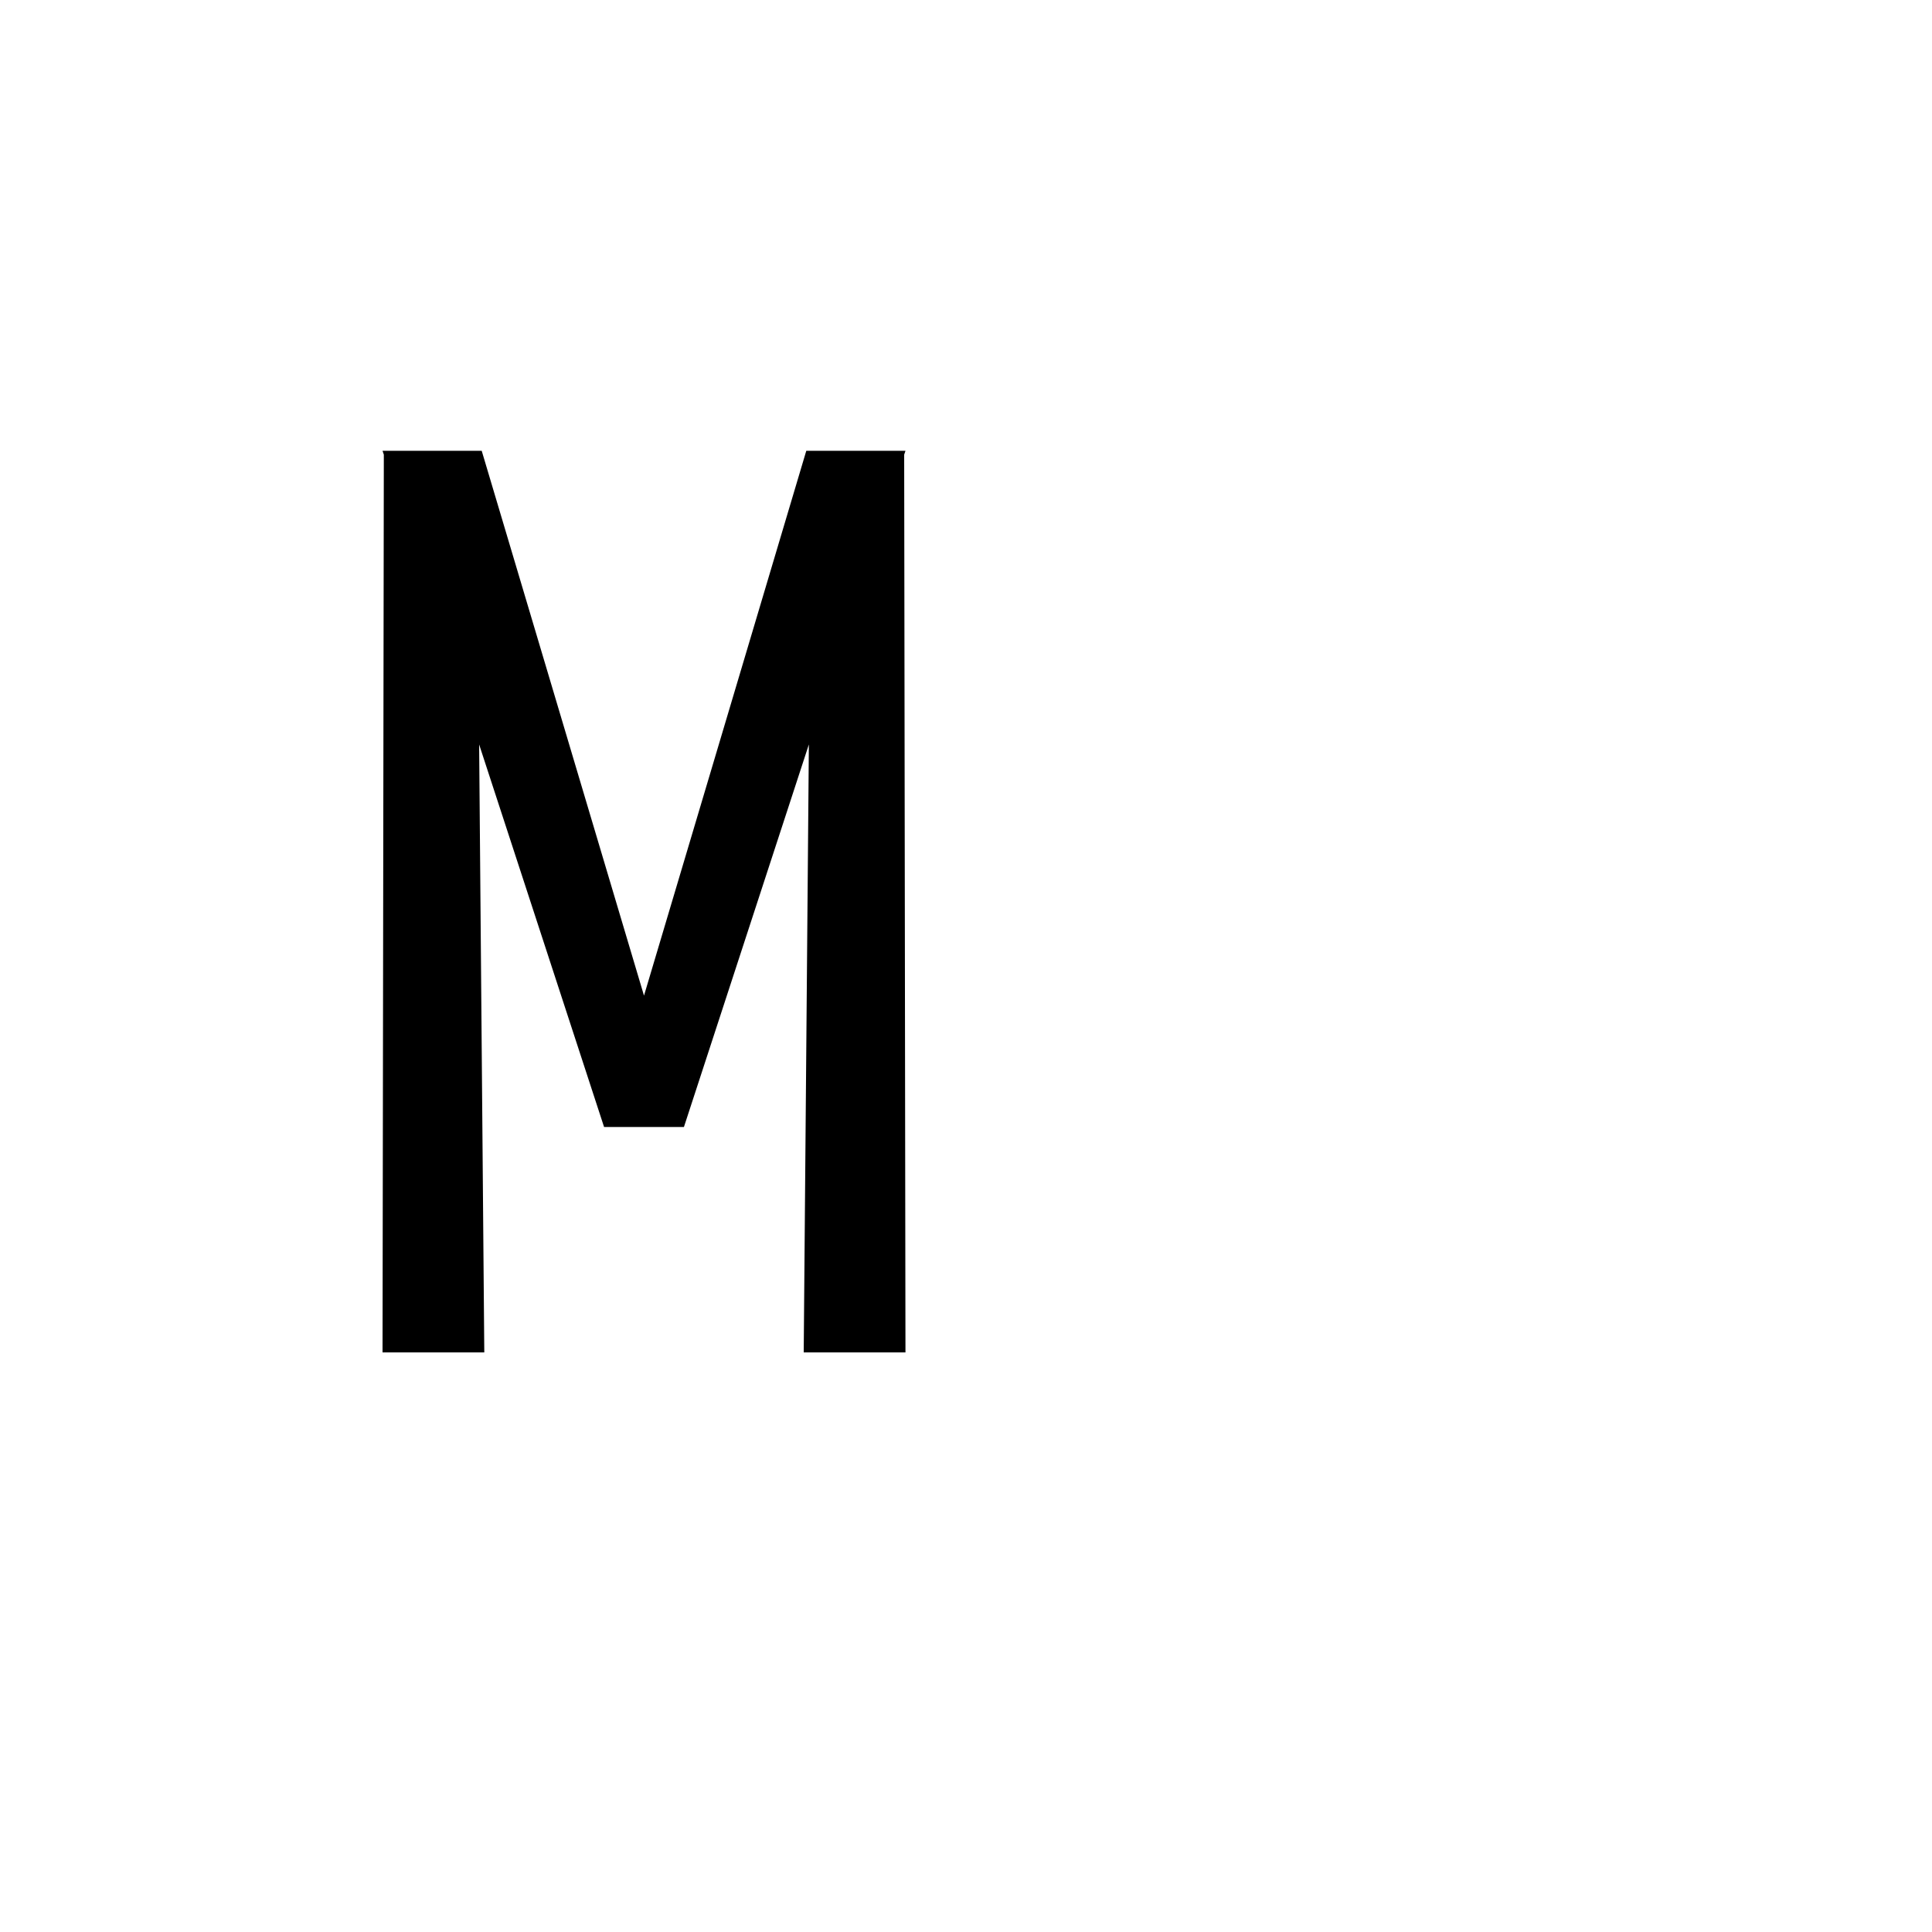
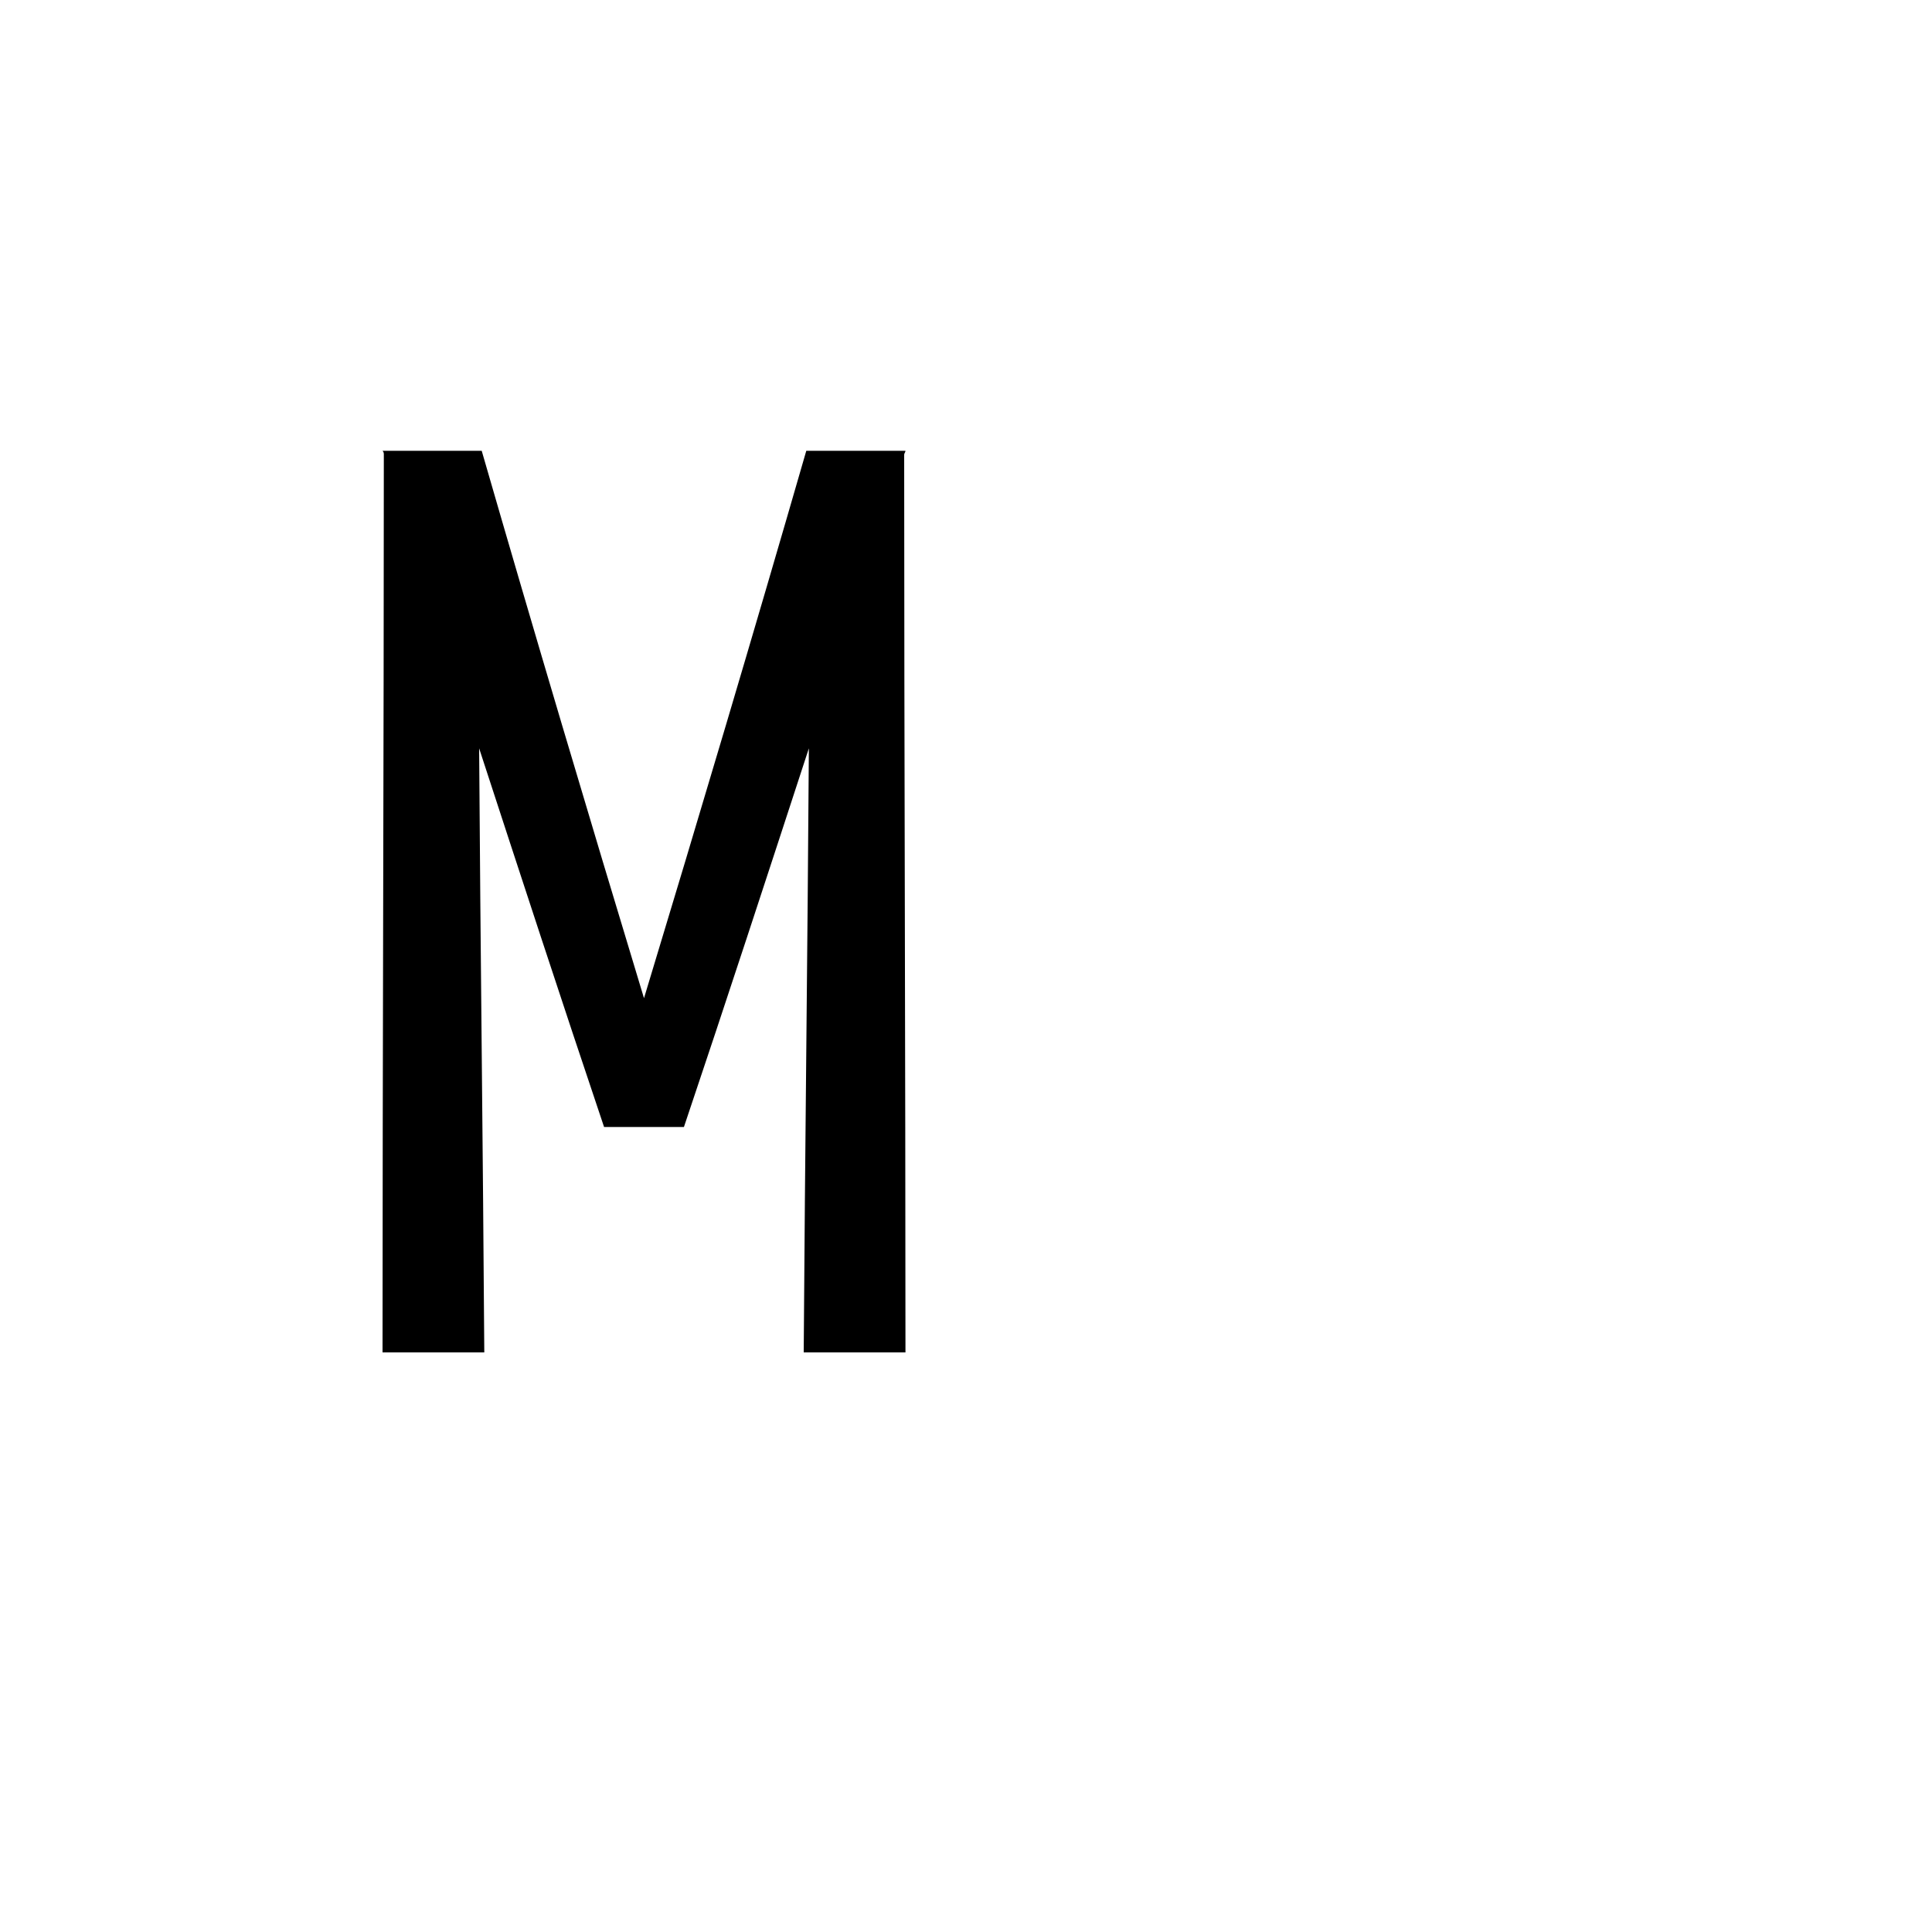
<svg xmlns="http://www.w3.org/2000/svg" viewBox="-0.25 -1.05 1.5 1.5">
-   <path d="M 0.048 -0.697 L 0.047 -0.7 L 0.048 -0.7 L 0.12 -0.7 L 0.124 -0.7 L 0.25 -0.277 L 0.376 -0.7 L 0.38 -0.7 L 0.452 -0.7 L 0.453 -0.7 L 0.452 -0.697 L 0.453 -0 L 0.374 -0 L 0.378 -0.472 L 0.281 -0.175 L 0.219 -0.175 L 0.122 -0.472 L 0.126 -0 L 0.047 -0 L 0.048 -0.697 Z" fill="black" />
+   <path d="M 0.048 -0.697 C 0.048 -0.698  0.048 -0.699  0.047 -0.7 L 0.048 -0.7 L 0.12 -0.7 L 0.124 -0.7 C 0.165 -0.558  0.207 -0.417  0.25 -0.275 C 0.293 -0.417  0.335 -0.558  0.376 -0.7 L 0.38 -0.7 L 0.452 -0.7 L 0.453 -0.7 C 0.453 -0.699  0.452 -0.698  0.452 -0.697 C 0.452 -0.465  0.453 -0.232  0.453 -0 L 0.374 -0 C 0.375 -0.156  0.377 -0.312  0.378 -0.469 C 0.346 -0.371  0.314 -0.273  0.281 -0.175 L 0.281 -0.175 L 0.219 -0.175 L 0.219 -0.175 C 0.186 -0.273  0.154 -0.371  0.122 -0.469 C 0.123 -0.312  0.125 -0.156  0.126 -0 L 0.047 -0 C 0.047 -0.232  0.048 -0.465  0.048 -0.697 Z" fill="black" />
</svg>
